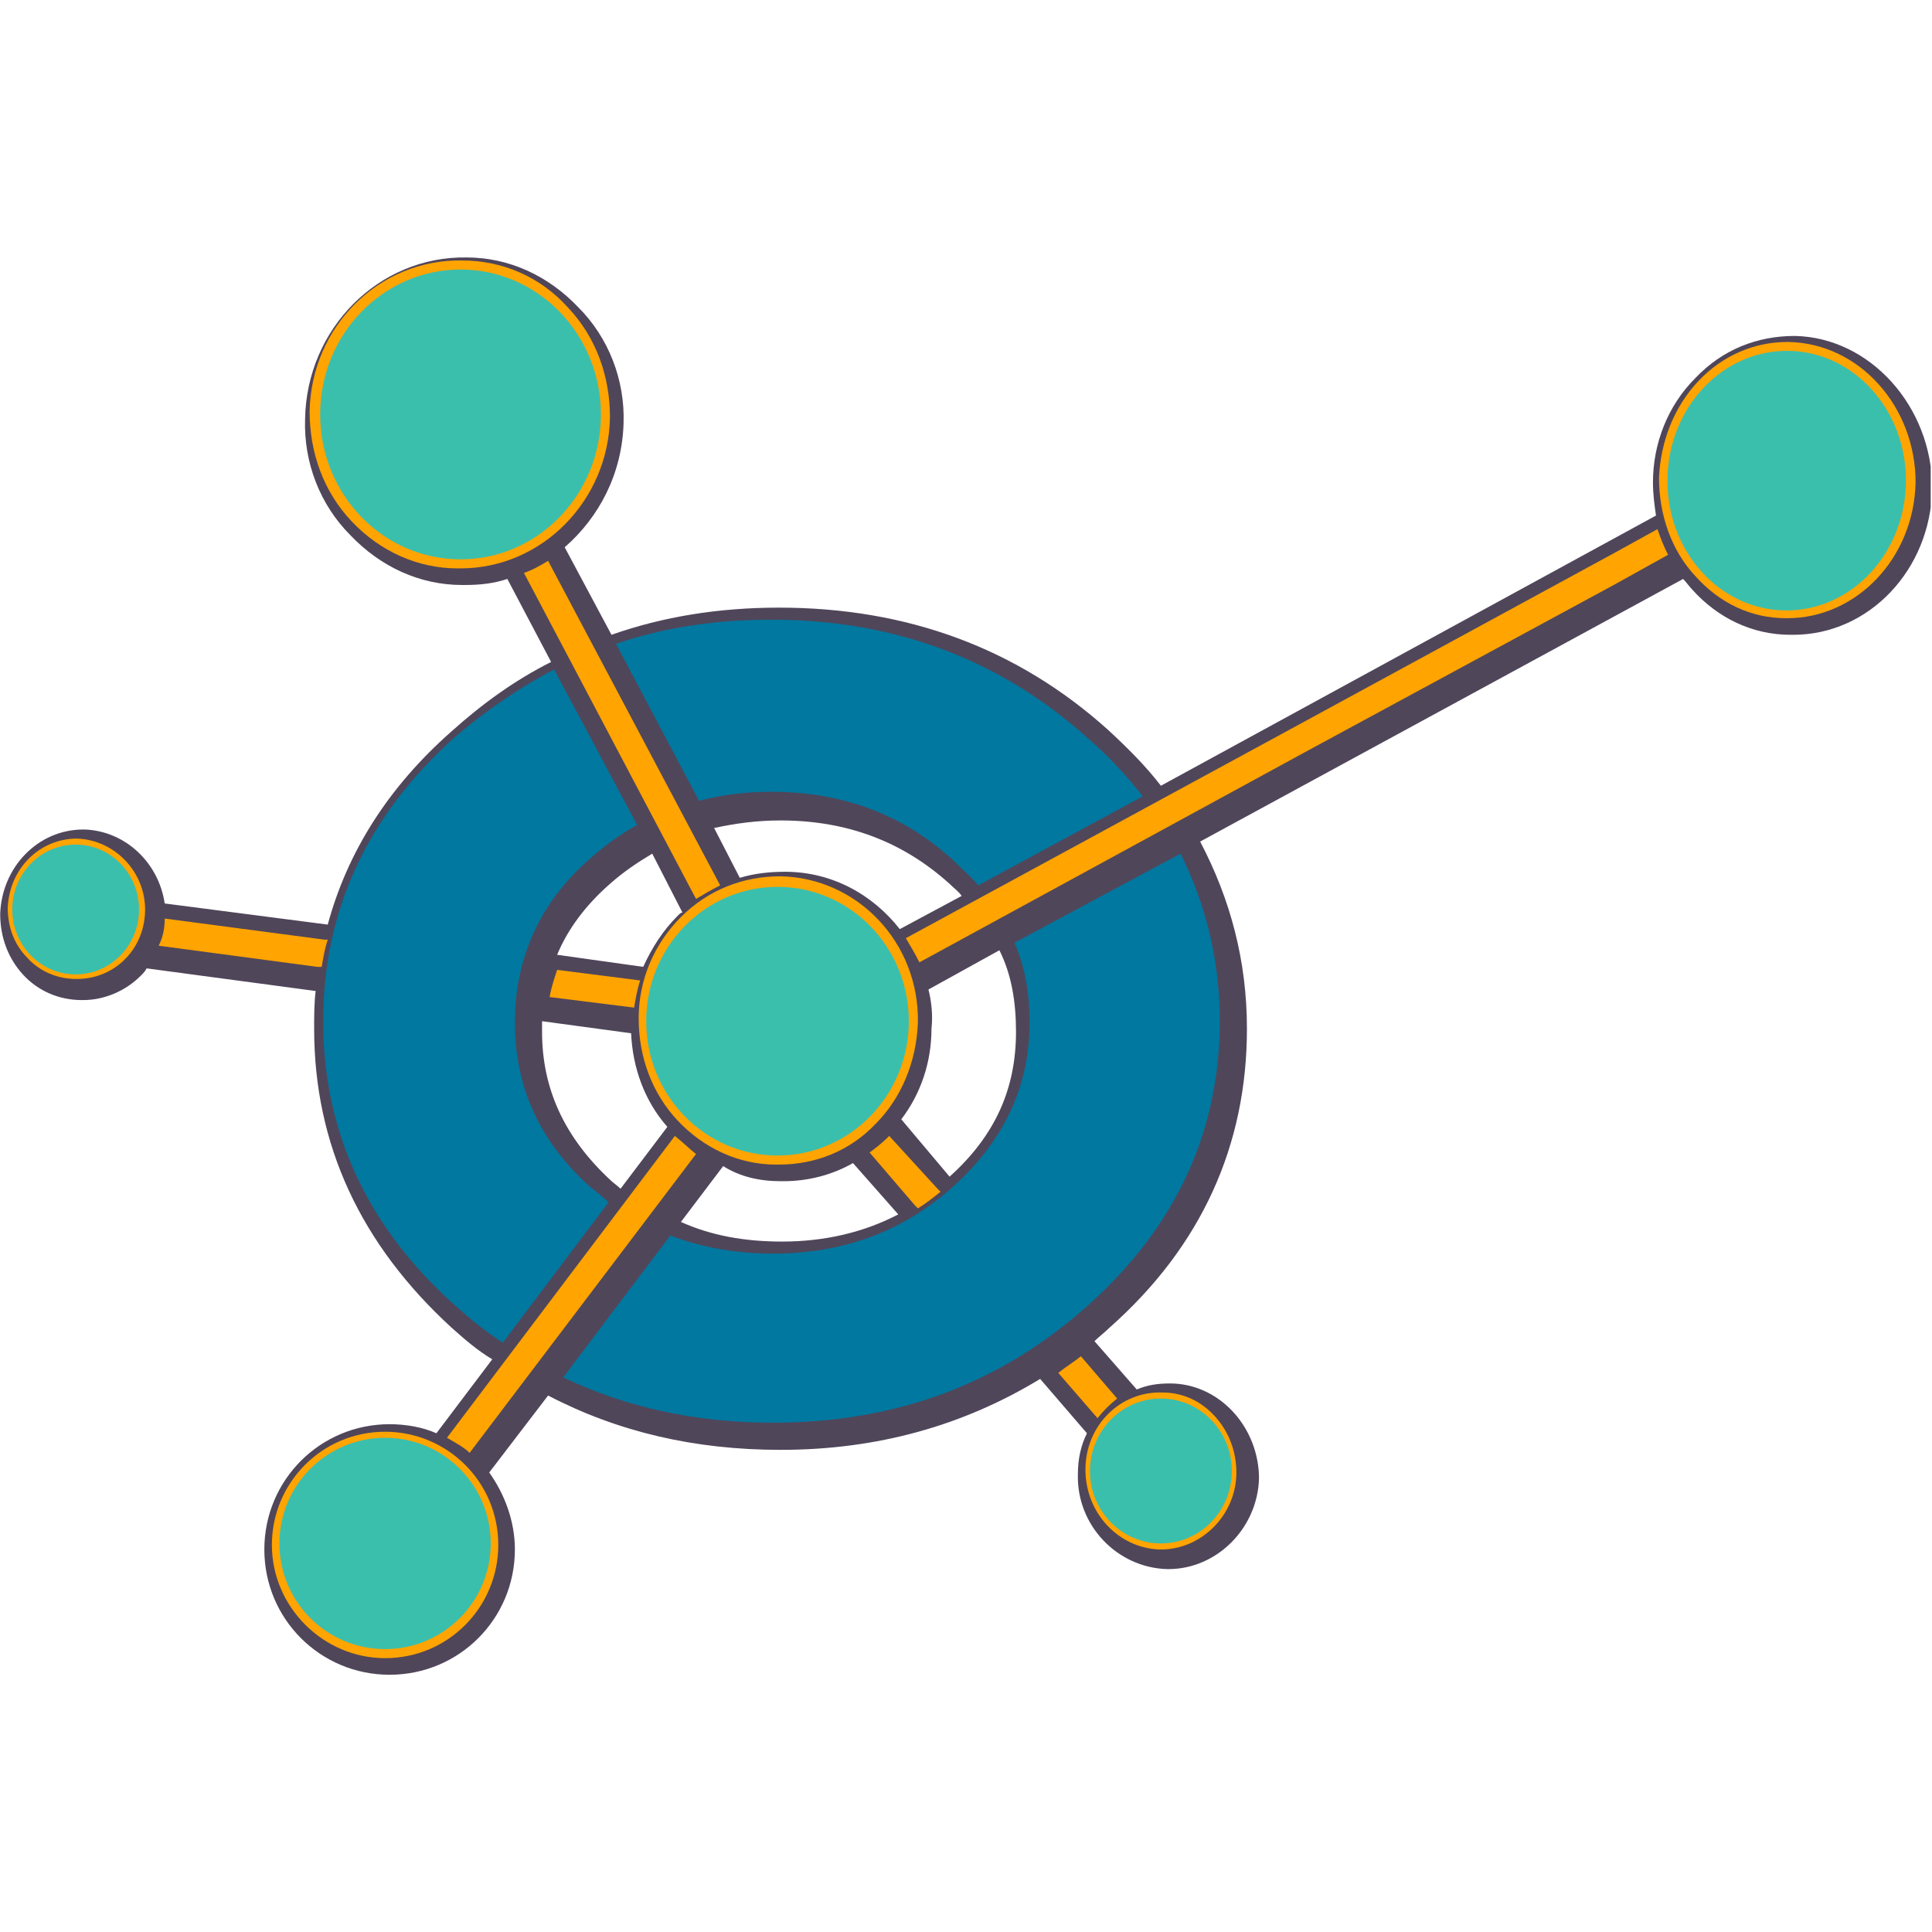
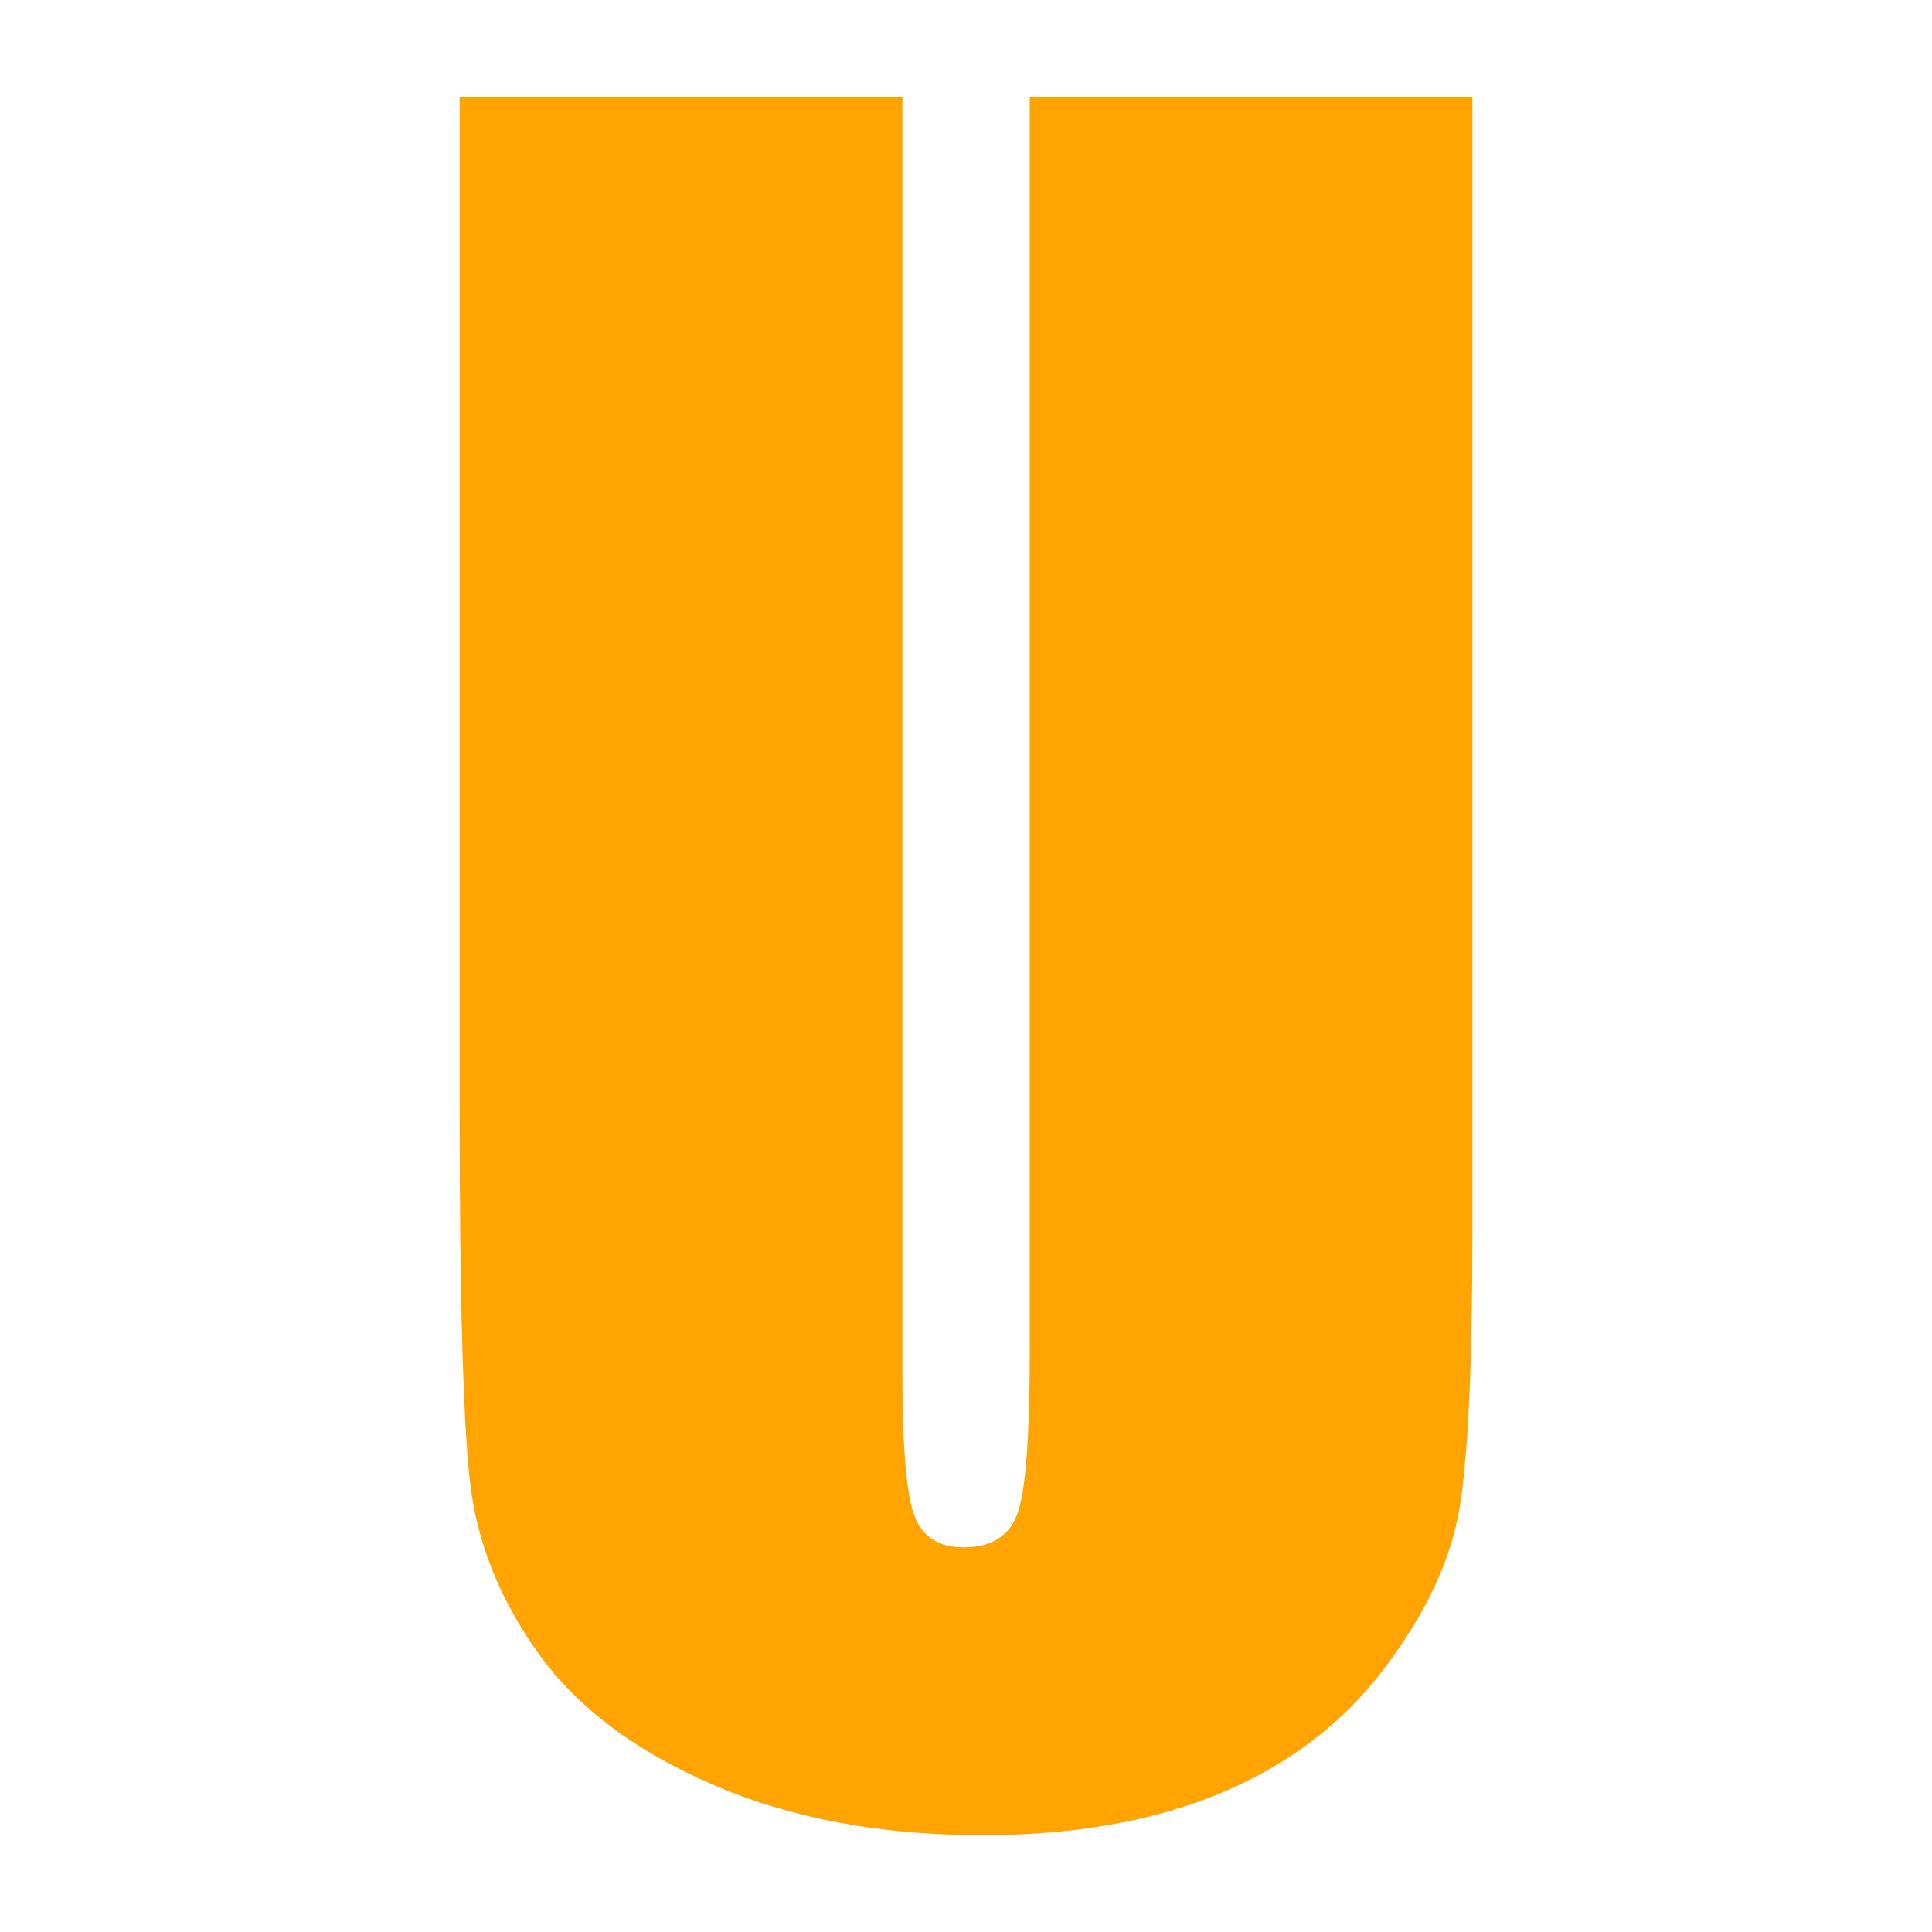
- <svg xmlns="http://www.w3.org/2000/svg" version="1.1" width="1000" height="1000">
-   <style>
-     #light-icon {
-       display: inline;
-     }
-     #dark-icon {
-       display: none;
-     }
- 
-     @media (prefers-color-scheme: dark) {
-       #light-icon {
-         display: none;
-       }
-       #dark-icon {
-         display: inline;
-       }
-     }
-   </style>
-   <g id="light-icon">
-     <svg version="1.1" width="1000" height="1000">
-       <g transform="matrix(7.8125,0,0,7.8125,-0.6812494,-0.3354093)">
-         <svg version="1.1" width="128" height="128">
-           <svg version="1.1" id="Capa_1" x="0px" y="0px" viewBox="0 0 128 128" style="enable-background:new 0 0 128 128;" xml:space="preserve">
-             <style type="text/css">
- 	.st0{fill:#50465A;}
- 	.st1{fill:#0078A0;}
- 	.st2{fill:#FFA400;}
- 	.st3{fill:#3BBFAD;}
+ <svg xmlns="http://www.w3.org/2000/svg" version="1.1" id="Capa_1" x="0px" y="0px" viewBox="0 0 1000 1000" style="enable-background:new 0 0 1000 1000;" xml:space="preserve">
+   <style type="text/css">
+ 	.st0{fill:#FFA400;}
</style>
-             <g>
-               <path class="st0" d="M119,22.3c-2.5,0-4.8,0.9-6.6,2.8c-1.8,1.8-2.8,4.3-2.8,6.9c0,0.8,0.1,1.5,0.2,2.2L77,52.1   c-1-1.3-2.2-2.5-3.5-3.7c-6-5.4-13.3-8.1-21.8-8.1c-4,0-7.7,0.6-11.1,1.8l-3.1-5.8c2.3-2,3.8-4.9,3.9-8.2c0.1-2.9-1-5.7-3-7.7   c-2-2.1-4.6-3.3-7.4-3.3c-5.8-0.1-10.6,4.7-10.7,10.7c-0.1,2.9,1,5.7,3,7.7c2,2.1,4.6,3.3,7.4,3.3c0.1,0,0.1,0,0.2,0   c1,0,1.9-0.1,2.8-0.4l2.9,5.5c-2.4,1.2-4.6,2.8-6.6,4.6c-4.2,3.7-6.9,8-8.2,12.8L11,59.9c-0.4-2.7-2.6-4.8-5.3-4.9c0,0-0.1,0-0.1,0   c-3,0-5.4,2.5-5.5,5.6c0,1.5,0.5,2.9,1.5,4c1,1.1,2.4,1.7,3.9,1.7c0,0,0.1,0,0.1,0c1.4,0,2.8-0.6,3.8-1.6c0.2-0.2,0.3-0.3,0.4-0.5   L21,65.7c-0.1,0.8-0.1,1.7-0.1,2.5c0,7.7,3.1,14.3,9.1,19.8c0.9,0.8,1.7,1.5,2.7,2.1L29,95c-0.9-0.4-2-0.6-3.1-0.6   c-4.6,0-8.3,3.7-8.3,8.3s3.7,8.3,8.3,8.3c4.6,0,8.3-3.7,8.3-8.3c0-1.9-0.7-3.7-1.7-5.1l3.9-5.1c4.6,2.4,9.7,3.6,15.4,3.6   c6.4,0,12.1-1.6,17.2-4.7l3.1,3.6c-0.4,0.8-0.6,1.7-0.6,2.7c-0.1,3.4,2.6,6.2,5.9,6.3c0,0,0.1,0,0.1,0c3.2,0,5.9-2.7,6-6   c0-1.6-0.6-3.2-1.7-4.4c-1.1-1.2-2.6-1.9-4.2-1.9c-0.8,0-1.5,0.1-2.2,0.4l-2.8-3.2c0.3-0.3,0.7-0.6,1-0.9   c6.1-5.4,9.1-12.1,9.1-19.8c0-4.5-1.1-8.6-3.1-12.4l32-17.4c0.2,0.2,0.4,0.5,0.6,0.7c1.7,1.9,4,3,6.5,3c0.1,0,0.1,0,0.2,0   c5,0,9.1-4.3,9.2-9.7C128.1,27,124,22.4,119,22.3z M61.6,65.6l4.7-2.6c0.8,1.6,1.1,3.4,1.1,5.4c0,3.8-1.4,6.9-4.4,9.6l-3.2-3.8   c1.3-1.7,2-3.8,2-6C61.9,67.3,61.8,66.4,61.6,65.6z M45,60.7c-1,1-1.7,2.1-2.3,3.4L37,63.3c0.7-1.7,1.9-3.3,3.5-4.7   c0.9-0.8,1.8-1.4,2.8-2l2,3.9C45.2,60.5,45.1,60.6,45,60.7z M36,68.4c0-0.2,0-0.5,0-0.7l5.9,0.8c0.1,2.3,0.9,4.5,2.4,6.2l-3.1,4.1   c-0.2-0.2-0.5-0.4-0.7-0.6C37.5,75.4,36,72.2,36,68.4z M51.8,78.3c0.1,0,0.1,0,0.2,0c1.6,0,3.2-0.4,4.6-1.2l3,3.4   c-2.3,1.2-4.9,1.8-7.7,1.8c-2.5,0-4.7-0.4-6.7-1.3l2.8-3.7C49.1,78,50.4,78.3,51.8,78.3z M52.1,57.8c-1,0-2,0.1-3,0.4l-1.7-3.3   c1.4-0.3,2.8-0.5,4.4-0.5c4.4,0,8.1,1.4,11.2,4.2c0.3,0.3,0.6,0.5,0.8,0.8l-4.1,2.2C57.9,59.3,55.2,57.8,52.1,57.8z" />
-               <g>
-                 <path class="st1" d="M39.1,78.6c-3.3-3-4.9-6.6-4.9-10.8c0-4.2,1.6-7.9,4.9-10.8c1-0.9,2.1-1.7,3.2-2.3l-5.5-10.3    c-2.3,1.2-4.5,2.7-6.6,4.5c-5.8,5.2-8.7,11.5-8.7,18.8c0,7.3,2.9,13.6,8.7,18.8c1,0.9,2.1,1.8,3.2,2.5l7-9.3    C40.1,79.4,39.6,79,39.1,78.6z" />
-                 <path class="st1" d="M67.3,62.5c0.7,1.6,1,3.4,1,5.3c0,4.2-1.7,7.8-5,10.8c-3.3,3-7.3,4.5-12,4.5c-2.4,0-4.7-0.4-6.8-1.2l-7.1,9.4    c4.2,2,8.8,3,13.9,3c8.2,0,15.1-2.6,20.9-7.8c5.8-5.2,8.7-11.5,8.7-18.8c0-4-0.9-7.7-2.6-11.1L67.3,62.5z" />
-                 <path class="st1" d="M51.2,52.5c4.7,0,8.7,1.5,12,4.5c0.6,0.6,1.2,1.1,1.7,1.7l10.9-5.9c-1.1-1.4-2.3-2.7-3.7-3.9    c-5.8-5.2-12.8-7.8-20.9-7.8c-3.7,0-7.1,0.5-10.3,1.6l5.5,10.4C47.9,52.7,49.5,52.5,51.2,52.5z" />
-               </g>
-               <g>
-                 <path class="st2" d="M29.7,95.3c0.5,0.3,1.1,0.6,1.5,1l15-19.8c-0.5-0.4-0.9-0.8-1.4-1.2L29.7,95.3z" />
-                 <path class="st2" d="M25.6,94.9c-4.2,0-7.5,3.4-7.5,7.5c0,4.1,3.4,7.5,7.5,7.5c4.2,0,7.5-3.4,7.5-7.5    C33.1,98.2,29.7,94.9,25.6,94.9z" />
-                 <path class="st2" d="M47.8,58.7L36.4,37.2c-0.5,0.3-1,0.6-1.6,0.8l11.4,21.6C46.7,59.3,47.2,59,47.8,58.7z" />
-                 <path class="st2" d="M30.4,37.7c0.1,0,0.1,0,0.2,0c5.4,0,9.8-4.5,9.9-10c0-2.7-0.9-5.3-2.8-7.3c-1.8-2-4.3-3.1-7-3.1    c-5.5-0.1-10,4.4-10.1,10c0,2.7,0.9,5.3,2.8,7.3C25.3,36.6,27.8,37.7,30.4,37.7z" />
-                 <path class="st2" d="M21.4,64.1c0.1-0.6,0.2-1.2,0.4-1.8l-0.2,0L11,60.9c0,0.6-0.1,1.2-0.4,1.8l10.5,1.4L21.4,64.1z" />
-                 <path class="st2" d="M42.1,66.8c0.1-0.6,0.2-1.2,0.4-1.8l-5.5-0.7c-0.2,0.6-0.4,1.2-0.5,1.8L42.1,66.8z" />
-                 <path class="st2" d="M59,75.3c0,0-0.1,0.1-0.1,0.1c-0.4,0.4-0.8,0.7-1.2,1l3,3.5l0.2,0.2c0.5-0.3,1-0.7,1.5-1.1l-0.2-0.2L59,75.3z    " />
-                 <path class="st2" d="M74.1,92.7l-2.4-2.8c-0.5,0.4-1,0.7-1.5,1.1l2.6,3C73.2,93.5,73.6,93.1,74.1,92.7z" />
-                 <path class="st2" d="M107,36.7L86.6,47.8L60.1,62.2c0.3,0.5,0.6,1,0.9,1.6l25.5-13.9L107,38.8l3.6-2c-0.3-0.6-0.5-1.1-0.7-1.7    L107,36.7z" />
-                 <path class="st2" d="M60.9,67.8c0.1-5.3-4-9.6-9.1-9.7c-2.5,0-4.8,0.9-6.6,2.7c-1.8,1.8-2.8,4.2-2.8,6.7c0,2.6,0.9,5,2.6,6.8    c1.7,1.8,4,2.9,6.5,2.9c0.1,0,0.1,0,0.2,0c2.4,0,4.7-0.9,6.4-2.7C59.8,72.8,60.8,70.4,60.9,67.8z" />
-                 <path class="st2" d="M118.6,22.7c0,0-0.1,0-0.1,0c-2.2,0-4.3,0.9-5.9,2.6c-1.6,1.7-2.5,4-2.6,6.4c0,2.4,0.8,4.8,2.4,6.5    c1.6,1.8,3.7,2.8,6,2.8c0,0,0.1,0,0.1,0c4.6,0,8.4-4,8.5-9C127,27,123.3,22.8,118.6,22.7z" />
-                 <path class="st2" d="M5.2,55.6C5.2,55.6,5.2,55.6,5.2,55.6c-2.5,0-4.5,2-4.6,4.6c0,1.2,0.4,2.4,1.3,3.3c0.8,0.9,2,1.4,3.2,1.4    c0,0,0.1,0,0.1,0c2.5,0,4.5-2,4.5-4.6C9.7,57.8,7.7,55.7,5.2,55.6z" />
-                 <path class="st2" d="M77.1,92.3c-2.8-0.1-5.1,2.2-5.1,5.1c0,2.9,2.2,5.2,4.9,5.3c0,0,0.1,0,0.1,0c2.7,0,5-2.3,5-5.1    c0-1.4-0.5-2.7-1.4-3.7C79.7,92.9,78.5,92.3,77.1,92.3z" />
-               </g>
-               <g>
-                 <ellipse class="st3" cx="25.6" cy="102.3" rx="7" ry="7" />
-                 <ellipse class="st3" cx="30.6" cy="27.5" rx="9.3" ry="9.6" />
-                 <ellipse class="st3" cx="51.6" cy="67.7" rx="8.7" ry="8.9" />
-                 <ellipse transform="matrix(1.098739e-02 -0.9999 0.9999 1.098739e-02 85.2631 149.9242)" class="st3" cx="118.4" cy="31.9" rx="8.6" ry="7.9" />
-                 <ellipse class="st3" cx="5.1" cy="60.3" rx="4.2" ry="4.3" />
-                 <ellipse class="st3" cx="77" cy="97.5" rx="4.7" ry="4.8" />
-               </g>
-             </g>
-           </svg>
-         </svg>
-       </g>
-     </svg>
-   </g>
-   <g id="dark-icon">
-     <svg version="1.1" width="1000" height="1000">
-       <g transform="matrix(7.8125,0,0,7.8125,-0.6812494,-0.3354093)" style="filter: brightness(1.5)">
-         <svg version="1.1" width="128" height="128">
-           <svg version="1.1" id="Capa_1" x="0px" y="0px" viewBox="0 0 128 128" style="enable-background:new 0 0 128 128;" xml:space="preserve">
-             <style type="text/css">
- 	.st0{fill:#50465A;}
- 	.st1{fill:#0078A0;}
- 	.st2{fill:#FFA400;}
- 	.st3{fill:#3BBFAD;}
- </style>
-             <g>
-               <path class="st0" d="M119,22.3c-2.5,0-4.8,0.9-6.6,2.8c-1.8,1.8-2.8,4.3-2.8,6.9c0,0.8,0.1,1.5,0.2,2.2L77,52.1   c-1-1.3-2.2-2.5-3.5-3.7c-6-5.4-13.3-8.1-21.8-8.1c-4,0-7.7,0.6-11.1,1.8l-3.1-5.8c2.3-2,3.8-4.9,3.9-8.2c0.1-2.9-1-5.7-3-7.7   c-2-2.1-4.6-3.3-7.4-3.3c-5.8-0.1-10.6,4.7-10.7,10.7c-0.1,2.9,1,5.7,3,7.7c2,2.1,4.6,3.3,7.4,3.3c0.1,0,0.1,0,0.2,0   c1,0,1.9-0.1,2.8-0.4l2.9,5.5c-2.4,1.2-4.6,2.8-6.6,4.6c-4.2,3.7-6.9,8-8.2,12.8L11,59.9c-0.4-2.7-2.6-4.8-5.3-4.9c0,0-0.1,0-0.1,0   c-3,0-5.4,2.5-5.5,5.6c0,1.5,0.5,2.9,1.5,4c1,1.1,2.4,1.7,3.9,1.7c0,0,0.1,0,0.1,0c1.4,0,2.8-0.6,3.8-1.6c0.2-0.2,0.3-0.3,0.4-0.5   L21,65.7c-0.1,0.8-0.1,1.7-0.1,2.5c0,7.7,3.1,14.3,9.1,19.8c0.9,0.8,1.7,1.5,2.7,2.1L29,95c-0.9-0.4-2-0.6-3.1-0.6   c-4.6,0-8.3,3.7-8.3,8.3s3.7,8.3,8.3,8.3c4.6,0,8.3-3.7,8.3-8.3c0-1.9-0.7-3.7-1.7-5.1l3.9-5.1c4.6,2.4,9.7,3.6,15.4,3.6   c6.4,0,12.1-1.6,17.2-4.7l3.1,3.6c-0.4,0.8-0.6,1.7-0.6,2.7c-0.1,3.4,2.6,6.2,5.9,6.3c0,0,0.1,0,0.1,0c3.2,0,5.9-2.7,6-6   c0-1.6-0.6-3.2-1.7-4.4c-1.1-1.2-2.6-1.9-4.2-1.9c-0.8,0-1.5,0.1-2.2,0.4l-2.8-3.2c0.3-0.3,0.7-0.6,1-0.9   c6.1-5.4,9.1-12.1,9.1-19.8c0-4.5-1.1-8.6-3.1-12.4l32-17.4c0.2,0.2,0.4,0.5,0.6,0.7c1.7,1.9,4,3,6.5,3c0.1,0,0.1,0,0.2,0   c5,0,9.1-4.3,9.2-9.7C128.1,27,124,22.4,119,22.3z M61.6,65.6l4.7-2.6c0.8,1.6,1.1,3.4,1.1,5.4c0,3.8-1.4,6.9-4.4,9.6l-3.2-3.8   c1.3-1.7,2-3.8,2-6C61.9,67.3,61.8,66.4,61.6,65.6z M45,60.7c-1,1-1.7,2.1-2.3,3.4L37,63.3c0.7-1.7,1.9-3.3,3.5-4.7   c0.9-0.8,1.8-1.4,2.8-2l2,3.9C45.2,60.5,45.1,60.6,45,60.7z M36,68.4c0-0.2,0-0.5,0-0.7l5.9,0.8c0.1,2.3,0.9,4.5,2.4,6.2l-3.1,4.1   c-0.2-0.2-0.5-0.4-0.7-0.6C37.5,75.4,36,72.2,36,68.4z M51.8,78.3c0.1,0,0.1,0,0.2,0c1.6,0,3.2-0.4,4.6-1.2l3,3.4   c-2.3,1.2-4.9,1.8-7.7,1.8c-2.5,0-4.7-0.4-6.7-1.3l2.8-3.7C49.1,78,50.4,78.3,51.8,78.3z M52.1,57.8c-1,0-2,0.1-3,0.4l-1.7-3.3   c1.4-0.3,2.8-0.5,4.4-0.5c4.4,0,8.1,1.4,11.2,4.2c0.3,0.3,0.6,0.5,0.8,0.8l-4.1,2.2C57.9,59.3,55.2,57.8,52.1,57.8z" />
-               <g>
-                 <path class="st1" d="M39.1,78.6c-3.3-3-4.9-6.6-4.9-10.8c0-4.2,1.6-7.9,4.9-10.8c1-0.9,2.1-1.7,3.2-2.3l-5.5-10.3    c-2.3,1.2-4.5,2.7-6.6,4.5c-5.8,5.2-8.7,11.5-8.7,18.8c0,7.3,2.9,13.6,8.7,18.8c1,0.9,2.1,1.8,3.2,2.5l7-9.3    C40.1,79.4,39.6,79,39.1,78.6z" />
-                 <path class="st1" d="M67.3,62.5c0.7,1.6,1,3.4,1,5.3c0,4.2-1.7,7.8-5,10.8c-3.3,3-7.3,4.5-12,4.5c-2.4,0-4.7-0.4-6.8-1.2l-7.1,9.4    c4.2,2,8.8,3,13.9,3c8.2,0,15.1-2.6,20.9-7.8c5.8-5.2,8.7-11.5,8.7-18.8c0-4-0.9-7.7-2.6-11.1L67.3,62.5z" />
-                 <path class="st1" d="M51.2,52.5c4.7,0,8.7,1.5,12,4.5c0.6,0.6,1.2,1.1,1.7,1.7l10.9-5.9c-1.1-1.4-2.3-2.7-3.7-3.9    c-5.8-5.2-12.8-7.8-20.9-7.8c-3.7,0-7.1,0.5-10.3,1.6l5.5,10.4C47.9,52.7,49.5,52.5,51.2,52.5z" />
-               </g>
-               <g>
-                 <path class="st2" d="M29.7,95.3c0.5,0.3,1.1,0.6,1.5,1l15-19.8c-0.5-0.4-0.9-0.8-1.4-1.2L29.7,95.3z" />
-                 <path class="st2" d="M25.6,94.9c-4.2,0-7.5,3.4-7.5,7.5c0,4.1,3.4,7.5,7.5,7.5c4.2,0,7.5-3.4,7.5-7.5    C33.1,98.2,29.7,94.9,25.6,94.9z" />
-                 <path class="st2" d="M47.8,58.7L36.4,37.2c-0.5,0.3-1,0.6-1.6,0.8l11.4,21.6C46.7,59.3,47.2,59,47.8,58.7z" />
-                 <path class="st2" d="M30.4,37.7c0.1,0,0.1,0,0.2,0c5.4,0,9.8-4.5,9.9-10c0-2.7-0.9-5.3-2.8-7.3c-1.8-2-4.3-3.1-7-3.1    c-5.5-0.1-10,4.4-10.1,10c0,2.7,0.9,5.3,2.8,7.3C25.3,36.6,27.8,37.7,30.4,37.7z" />
-                 <path class="st2" d="M21.4,64.1c0.1-0.6,0.2-1.2,0.4-1.8l-0.2,0L11,60.9c0,0.6-0.1,1.2-0.4,1.8l10.5,1.4L21.4,64.1z" />
-                 <path class="st2" d="M42.1,66.8c0.1-0.6,0.2-1.2,0.4-1.8l-5.5-0.7c-0.2,0.6-0.4,1.2-0.5,1.8L42.1,66.8z" />
-                 <path class="st2" d="M59,75.3c0,0-0.1,0.1-0.1,0.1c-0.4,0.4-0.8,0.7-1.2,1l3,3.5l0.2,0.2c0.5-0.3,1-0.7,1.5-1.1l-0.2-0.2L59,75.3z    " />
-                 <path class="st2" d="M74.1,92.7l-2.4-2.8c-0.5,0.4-1,0.7-1.5,1.1l2.6,3C73.2,93.5,73.6,93.1,74.1,92.7z" />
-                 <path class="st2" d="M107,36.7L86.6,47.8L60.1,62.2c0.3,0.5,0.6,1,0.9,1.6l25.5-13.9L107,38.8l3.6-2c-0.3-0.6-0.5-1.1-0.7-1.7    L107,36.7z" />
-                 <path class="st2" d="M60.9,67.8c0.1-5.3-4-9.6-9.1-9.7c-2.5,0-4.8,0.9-6.6,2.7c-1.8,1.8-2.8,4.2-2.8,6.7c0,2.6,0.9,5,2.6,6.8    c1.7,1.8,4,2.9,6.5,2.9c0.1,0,0.1,0,0.2,0c2.4,0,4.7-0.9,6.4-2.7C59.8,72.8,60.8,70.4,60.9,67.8z" />
-                 <path class="st2" d="M118.6,22.7c0,0-0.1,0-0.1,0c-2.2,0-4.3,0.9-5.9,2.6c-1.6,1.7-2.5,4-2.6,6.4c0,2.4,0.8,4.8,2.4,6.5    c1.6,1.8,3.7,2.8,6,2.8c0,0,0.1,0,0.1,0c4.6,0,8.4-4,8.5-9C127,27,123.3,22.8,118.6,22.7z" />
-                 <path class="st2" d="M5.2,55.6C5.2,55.6,5.2,55.6,5.2,55.6c-2.5,0-4.5,2-4.6,4.6c0,1.2,0.4,2.4,1.3,3.3c0.8,0.9,2,1.4,3.2,1.4    c0,0,0.1,0,0.1,0c2.5,0,4.5-2,4.5-4.6C9.7,57.8,7.7,55.7,5.2,55.6z" />
-                 <path class="st2" d="M77.1,92.3c-2.8-0.1-5.1,2.2-5.1,5.1c0,2.9,2.2,5.2,4.9,5.3c0,0,0.1,0,0.1,0c2.7,0,5-2.3,5-5.1    c0-1.4-0.5-2.7-1.4-3.7C79.7,92.9,78.5,92.3,77.1,92.3z" />
-               </g>
-               <g>
-                 <ellipse class="st3" cx="25.6" cy="102.3" rx="7" ry="7" />
-                 <ellipse class="st3" cx="30.6" cy="27.5" rx="9.3" ry="9.6" />
-                 <ellipse class="st3" cx="51.6" cy="67.7" rx="8.7" ry="8.9" />
-                 <ellipse transform="matrix(1.098739e-02 -0.9999 0.9999 1.098739e-02 85.2631 149.9242)" class="st3" cx="118.4" cy="31.9" rx="8.6" ry="7.9" />
-                 <ellipse class="st3" cx="5.1" cy="60.3" rx="4.2" ry="4.3" />
-                 <ellipse class="st3" cx="77" cy="97.5" rx="4.7" ry="4.8" />
-               </g>
-             </g>
-           </svg>
-         </svg>
-       </g>
-     </svg>
-   </g>
+   <path class="st0" d="M762.1,50.1v589c0,66.8-2.2,113.7-6.5,140.7c-4.4,27-17.2,54.8-38.7,83.3c-21.4,28.5-49.6,50.1-84.6,64.8  c-35,14.7-76.3,22-123.8,22c-52.6,0-99.1-8.7-139.4-26.1c-40.3-17.4-70.4-40.1-90.4-68c-20-27.9-31.8-57.4-35.4-88.5  c-3.6-31-5.4-96.3-5.4-195.7V50.1h229.2v660.9c0,38.5,2.1,63.1,6.3,73.8c4.2,10.7,12.6,16.1,25.3,16.1c14.5,0,23.9-5.9,28-17.7  c4.2-11.8,6.3-39.6,6.3-83.6V50.1H762.1z" />
</svg>
